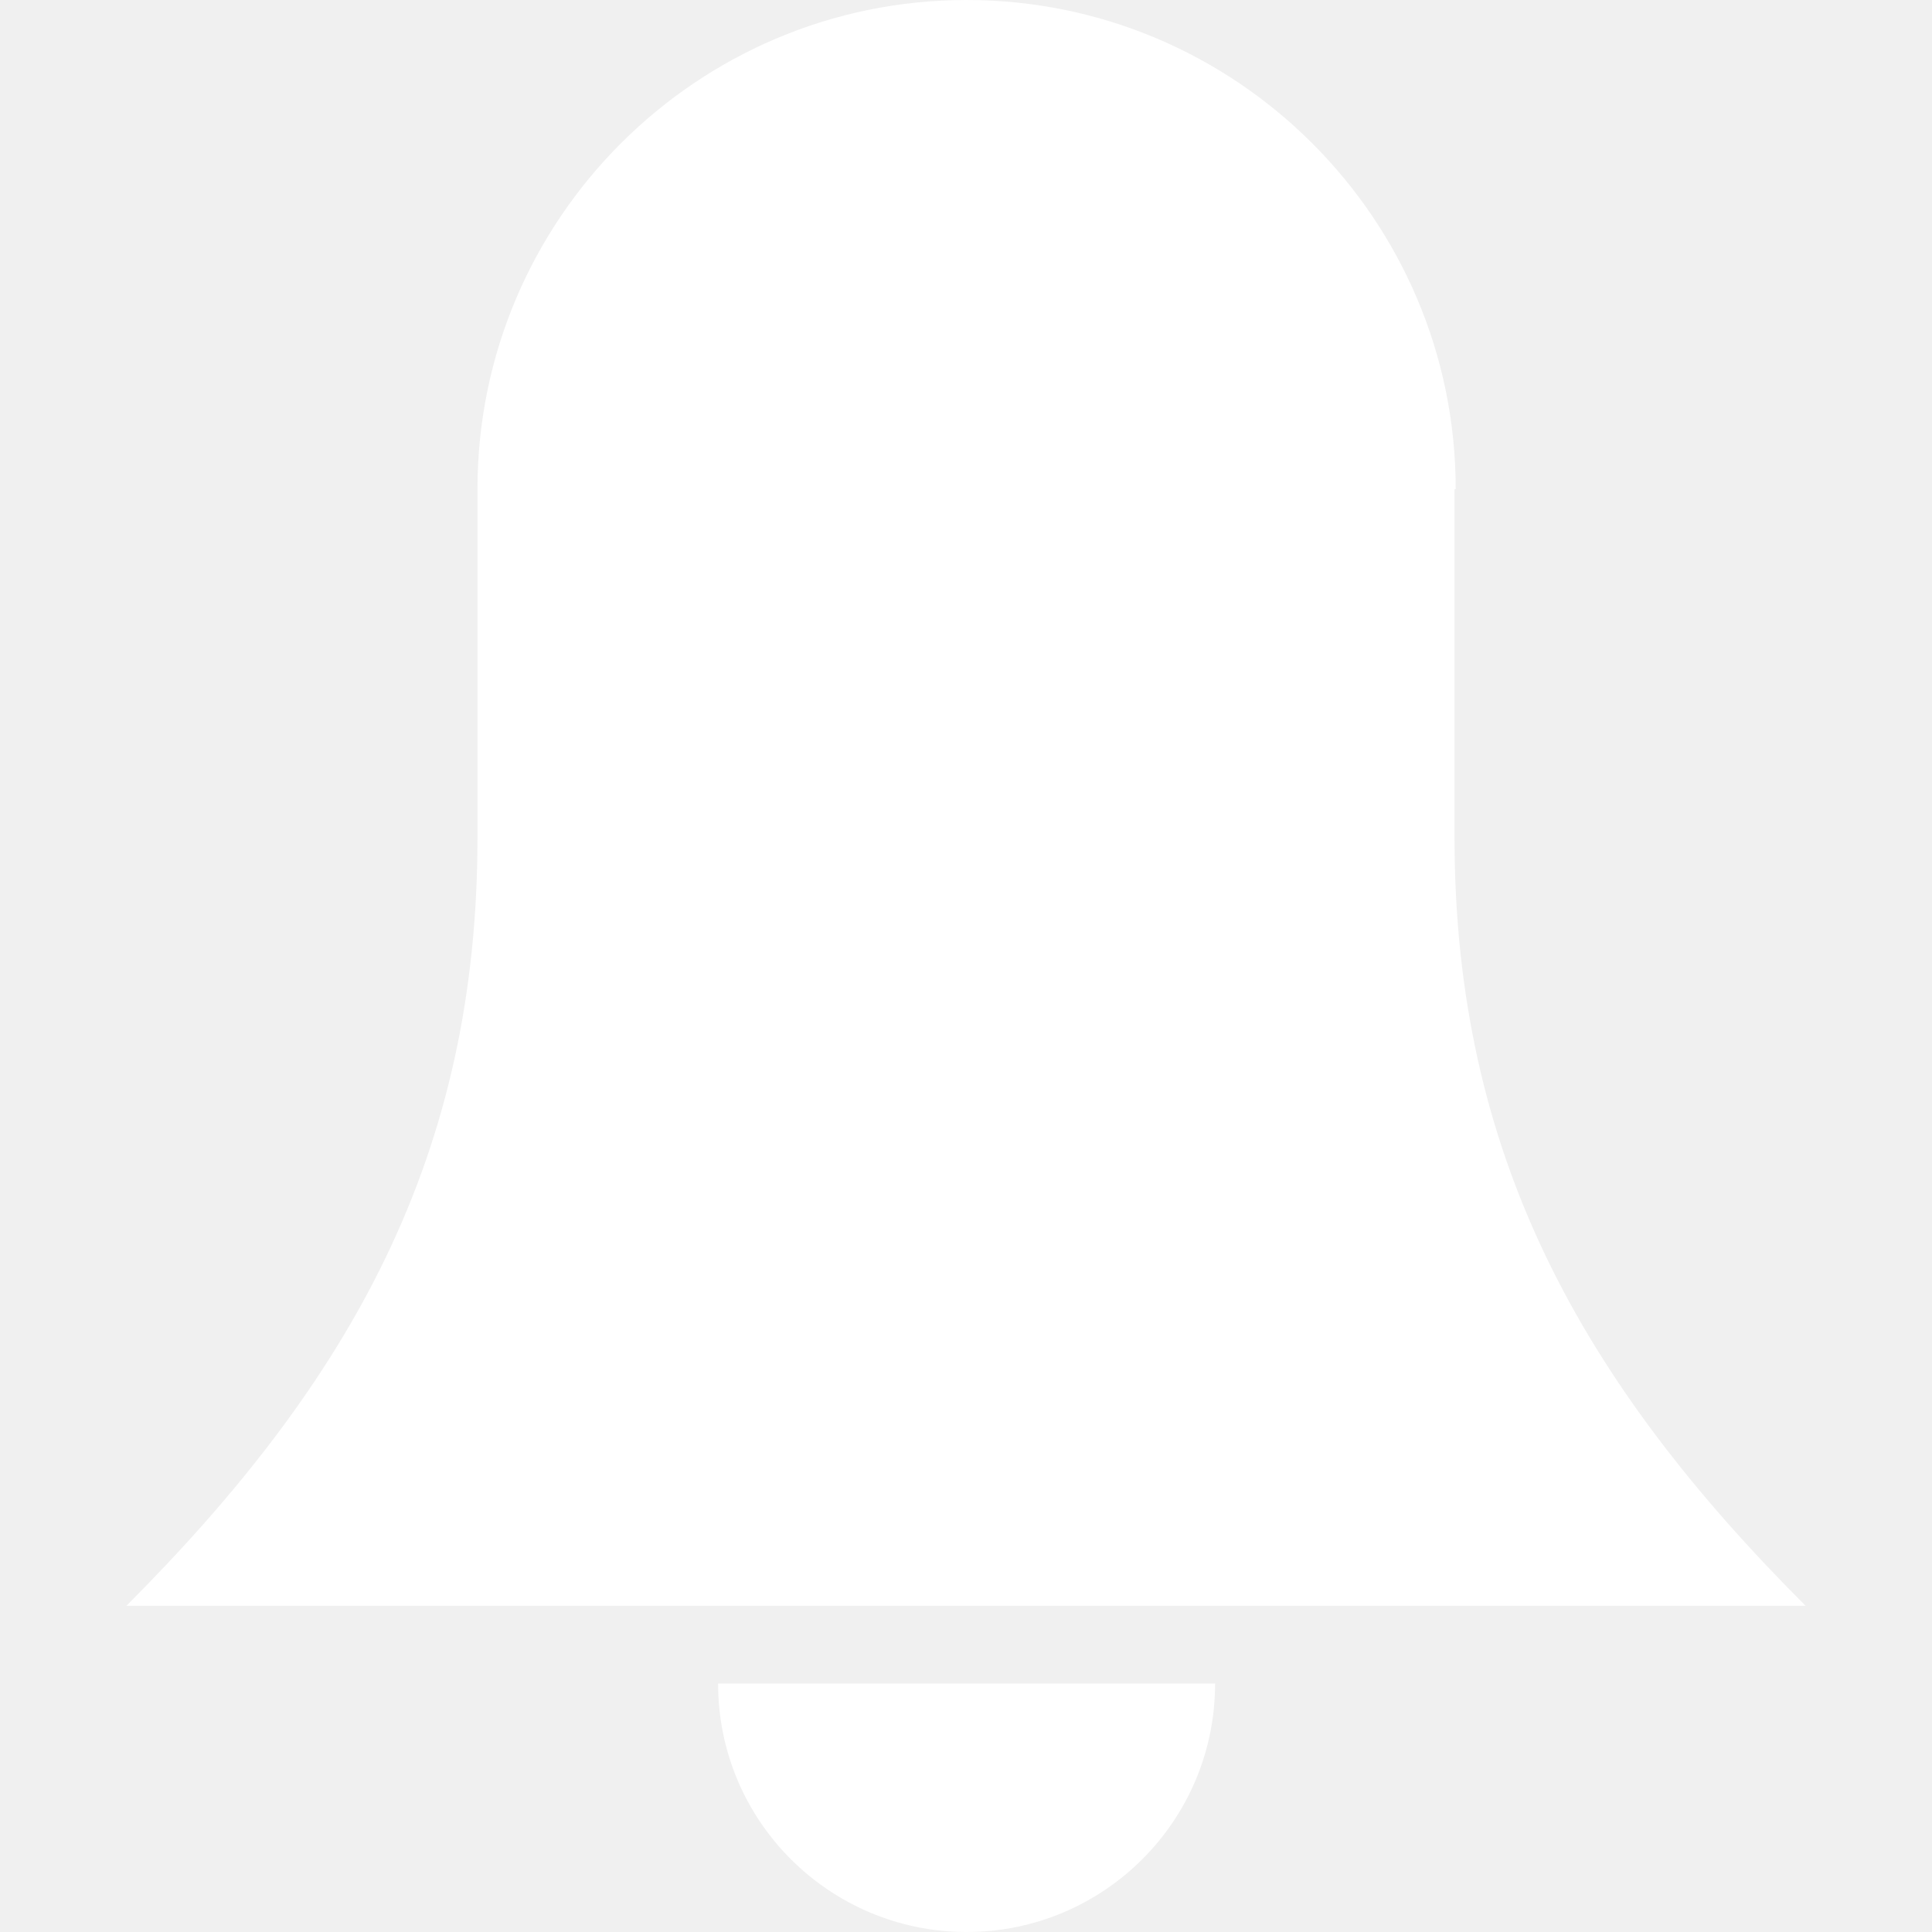
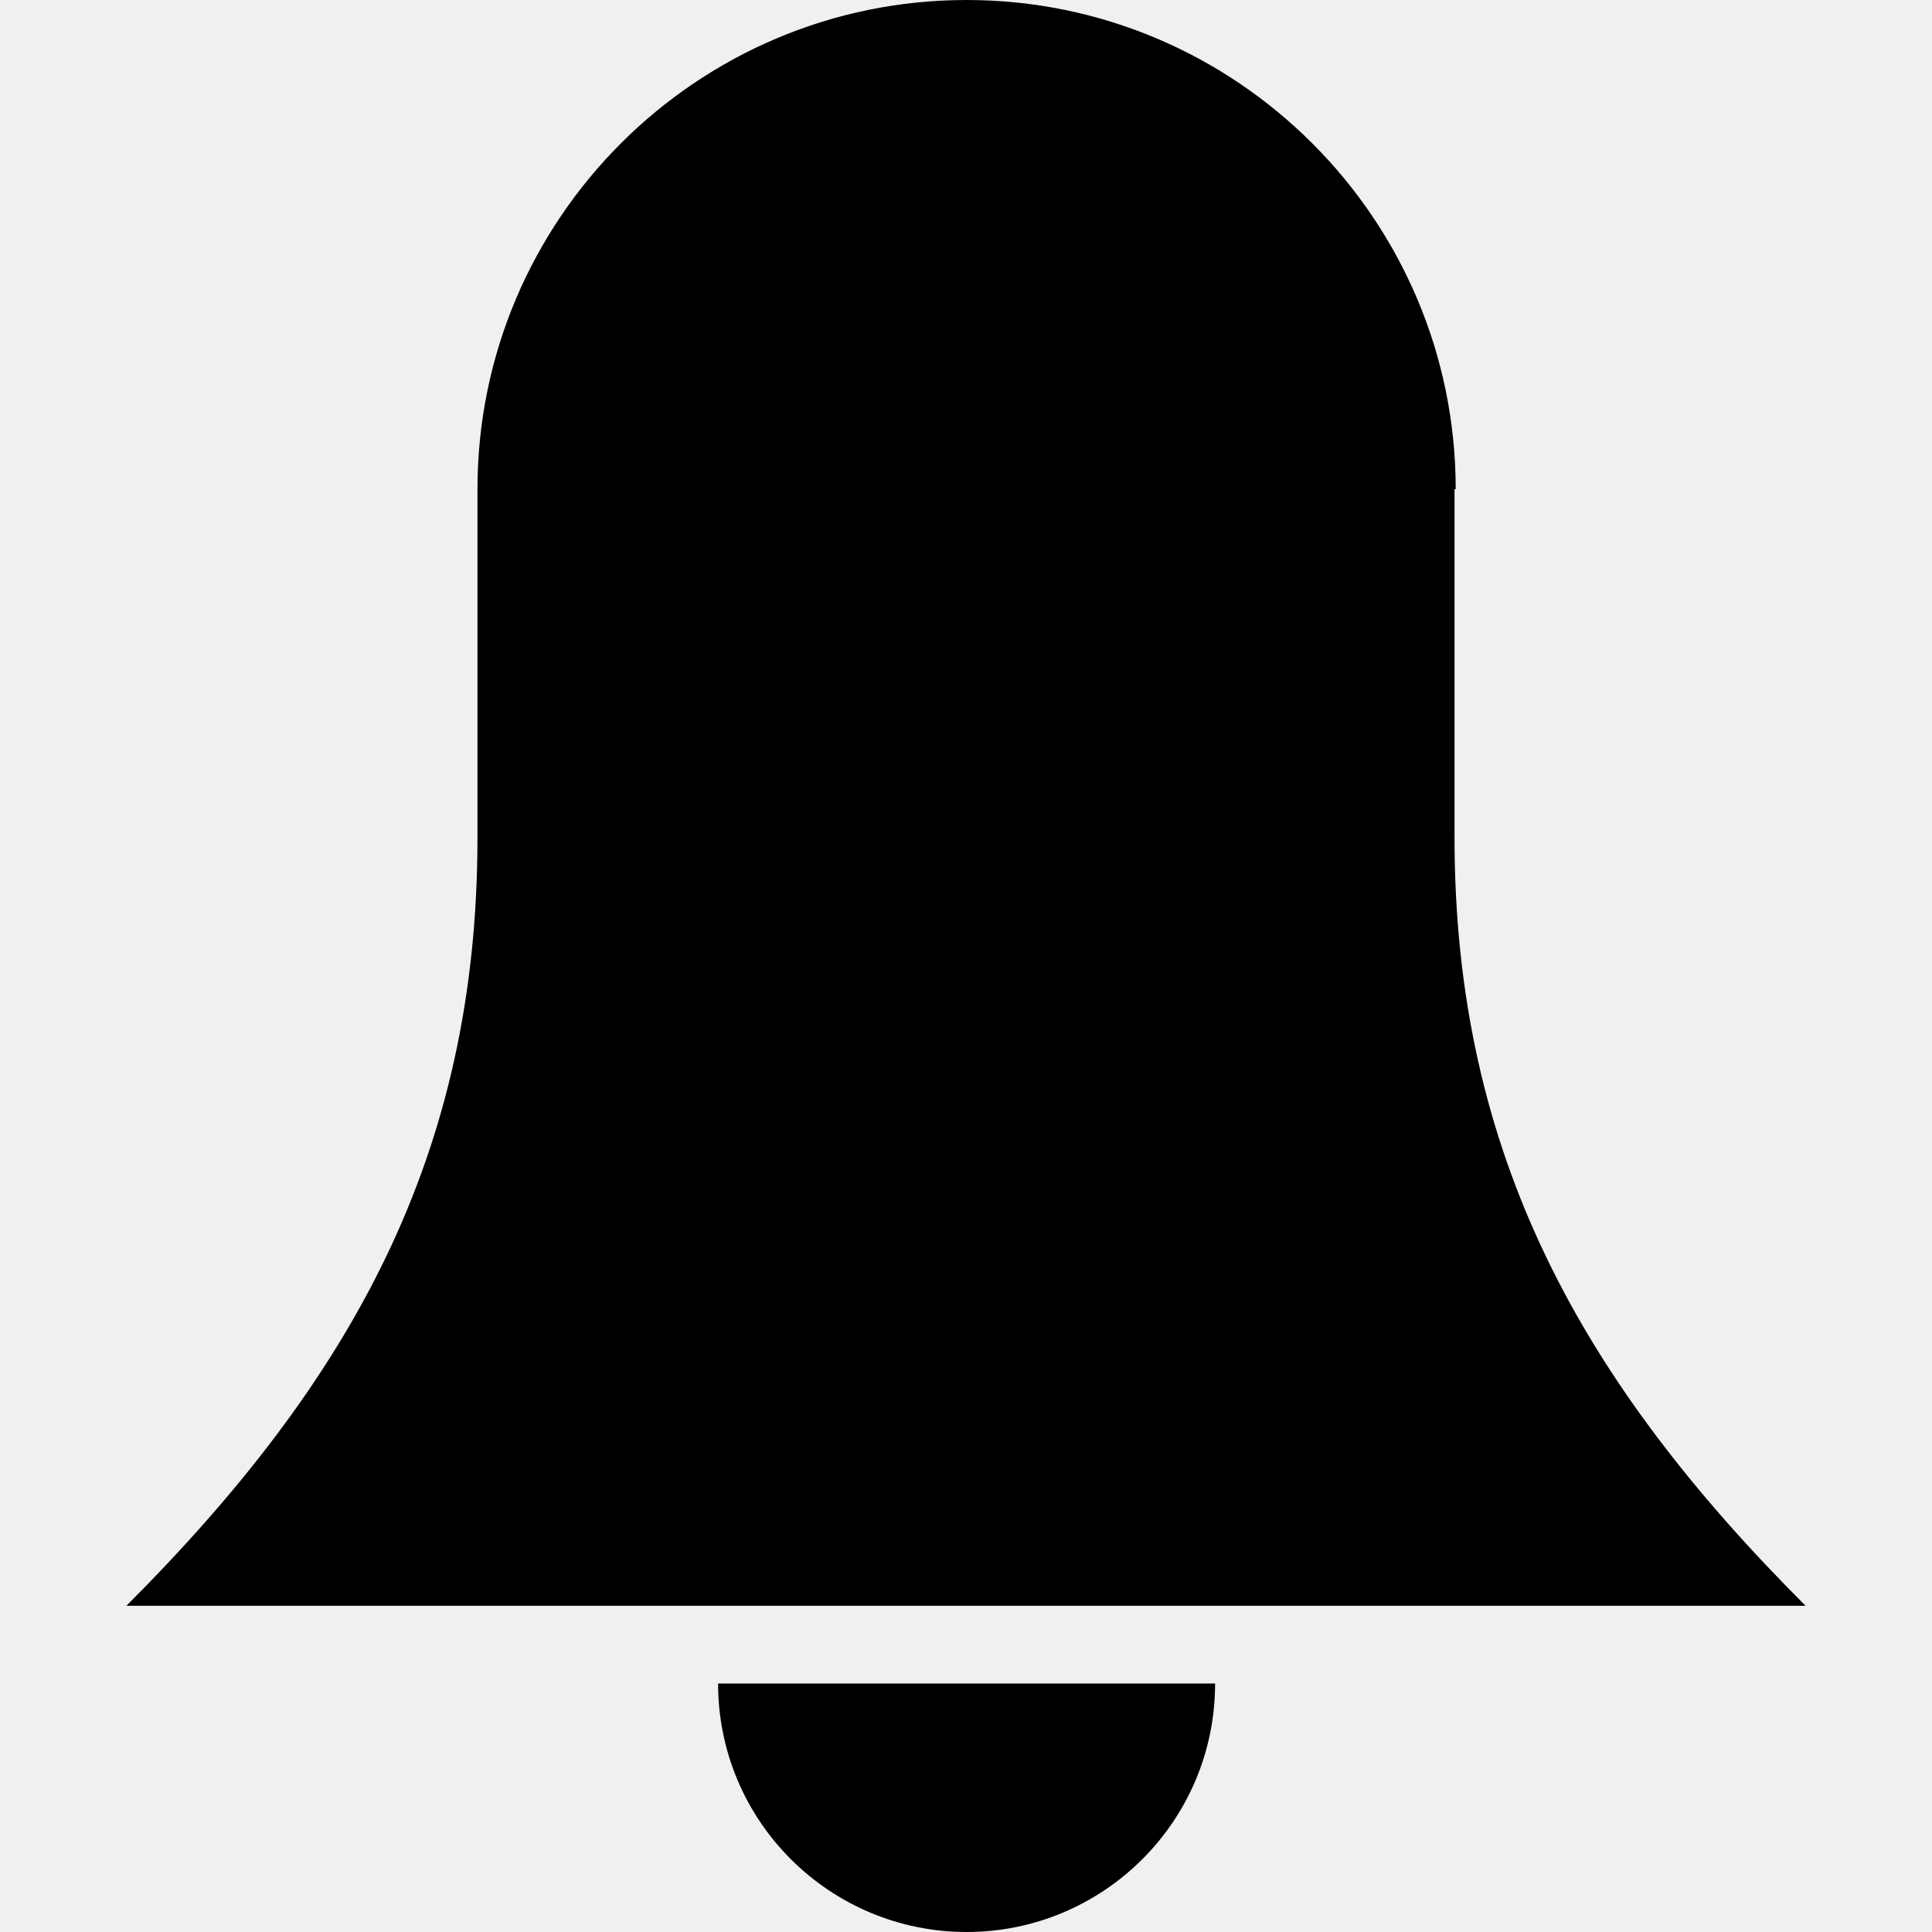
- <svg xmlns="http://www.w3.org/2000/svg" version="1.1" id="Capa_1" x="0px" y="0px" viewBox="0 0 489.8 489.8" style="enable-background:new 0 0 489.8 489.8;" xml:space="preserve" fill="white">
+ <svg xmlns="http://www.w3.org/2000/svg" version="1.1" id="Capa_1" x="0px" y="0px" viewBox="0 0 489.8 489.8" style="enable-background:new 0 0 489.8 489.8;" xml:space="preserve" fill="black">
  <g>
    <g>
      <g>
        <path d="M245.05,489.8c34.6,0,63-28,63-63h-126C182.05,461.8,210.45,489.8,245.05,489.8z" />
        <path d="M369.05,124c0-68.4-55.6-124-124-124l0,0c-68.4,0-124,55.6-124,124v88.3c0,80.5-31.9,137.6-89,194.8h425.7     c-56.8-56.8-89-114.3-89-194.8V124H369.05z" />
      </g>
    </g>
  </g>
  <g>
</g>
  <g>
</g>
  <g>
</g>
  <g>
</g>
  <g>
</g>
  <g>
</g>
  <g>
</g>
  <g>
</g>
  <g>
</g>
  <g>
</g>
  <g>
</g>
  <g>
</g>
  <g>
</g>
  <g>
</g>
  <g>
</g>
</svg>
